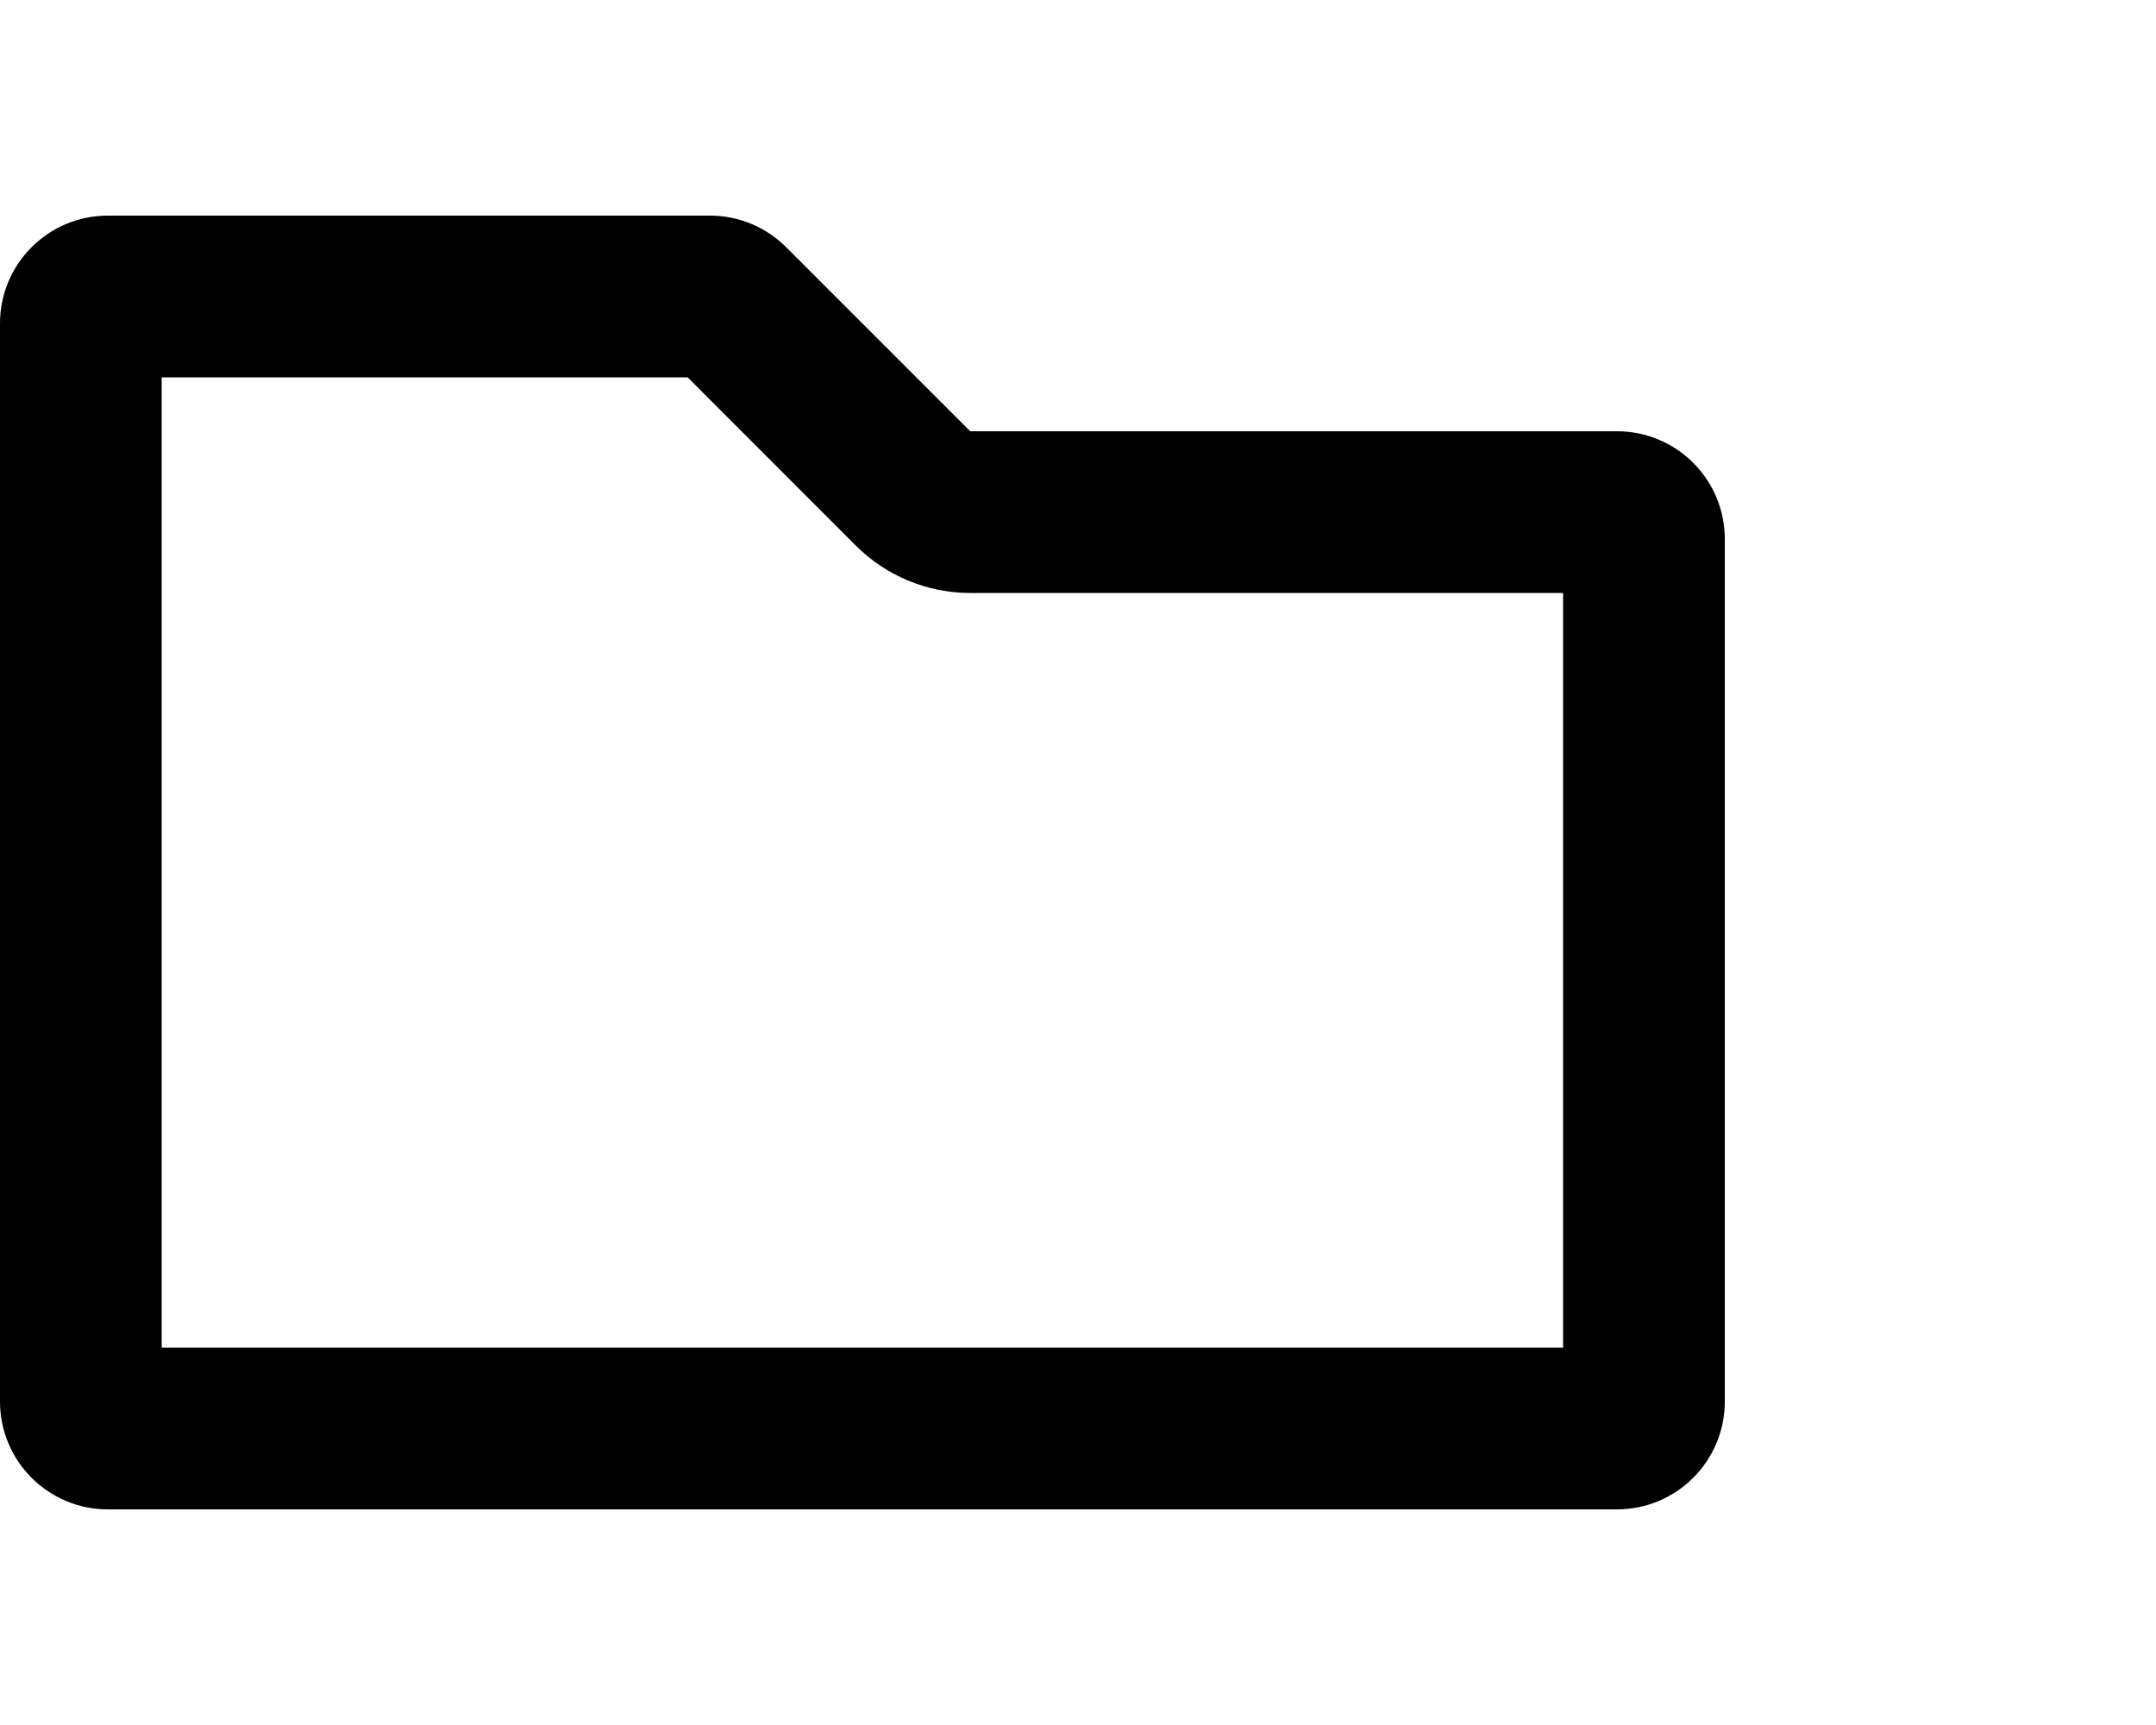
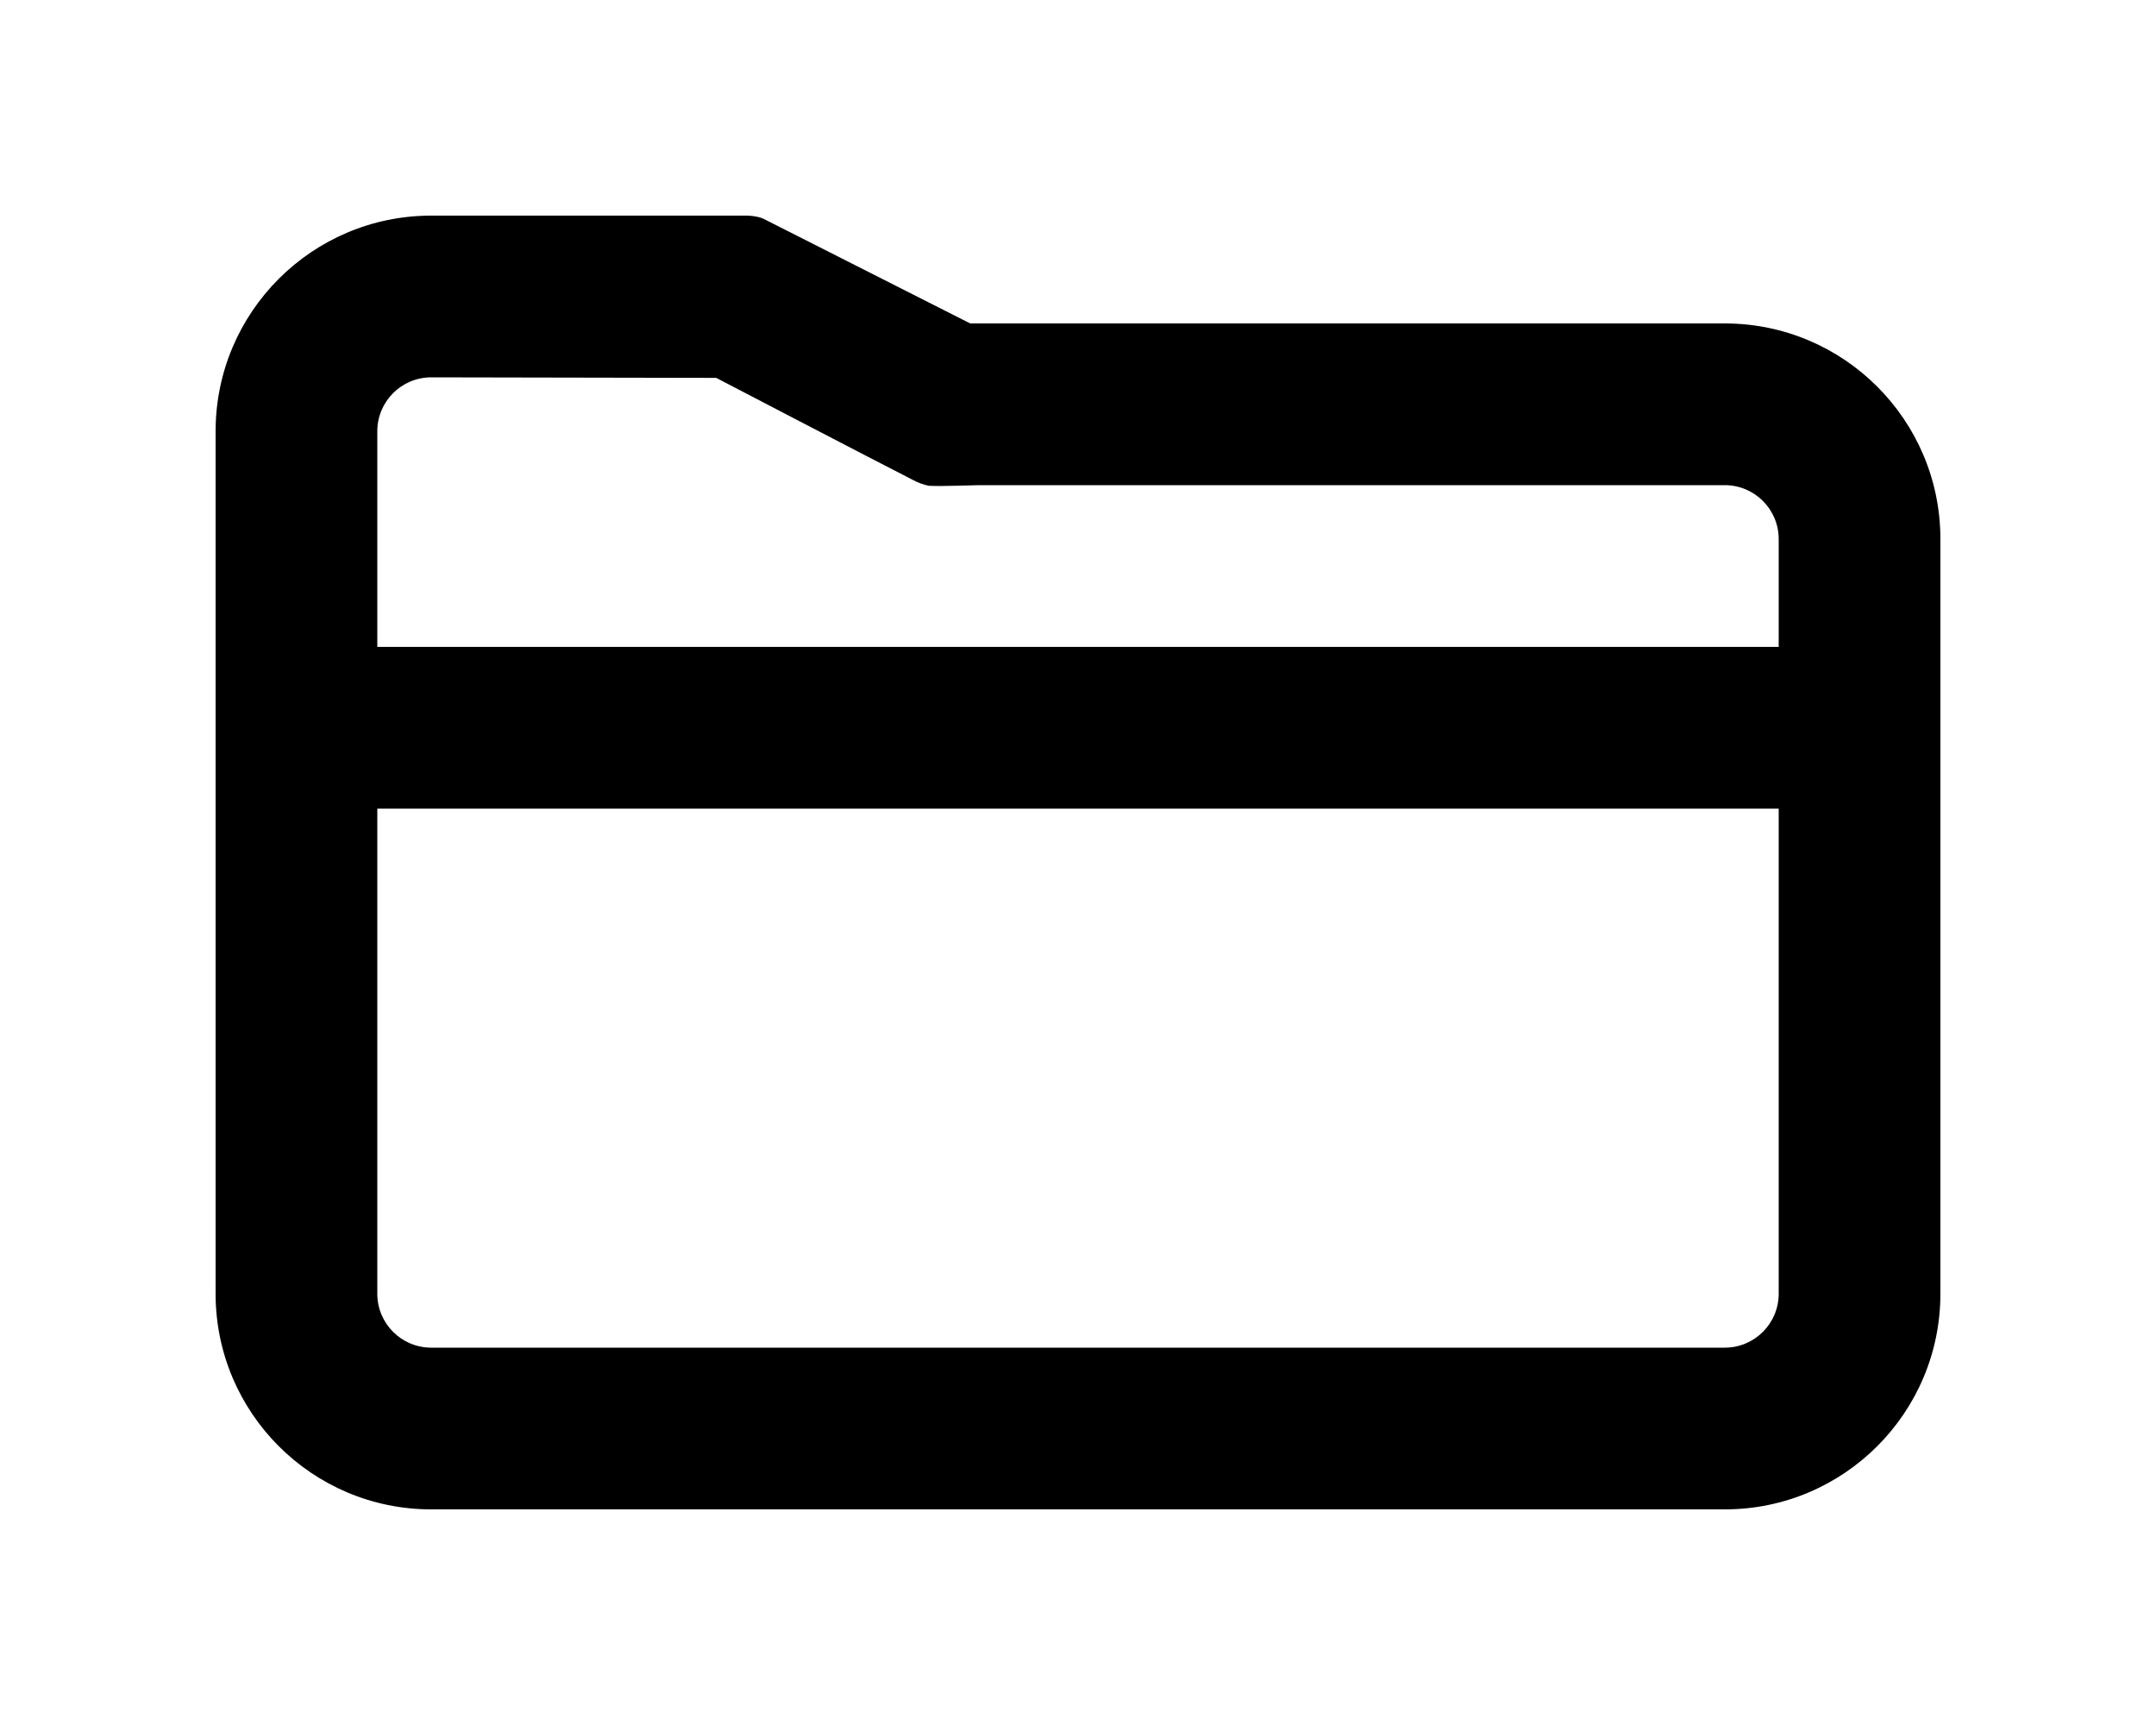
<svg xmlns="http://www.w3.org/2000/svg" viewBox="0 0 20 16">
-   <path d="M16,5L16,13C16,13.552 15.552,14 15,14L1,14C0.448,14 0,13.552 0,13L0,3C0,2.448 0.448,2 1,2L6.586,2C6.851,2 7.105,2.105 7.293,2.293L9,4L15,4C15.265,4 15.52,4.105 15.707,4.293C15.895,4.48 16,4.735 16,5ZM1.5,3.5L1.5,12.5L14.5,12.5L14.5,5.5L9,5.5C8.602,5.5 8.221,5.342 7.939,5.061L6.379,3.5L1.5,3.5Z" />
+   <path d="M2,12L2,4C2,2.896 2.896,2 4,2L6.923,2C6.966,2 7.009,2.006 7.05,2.017C7.062,2.021 7.074,2.025 7.086,2.031C7.255,2.117 9,3 9,3L16,3C17.104,3 18,3.896 18,5L18,12C18,13.104 17.104,14 16,14L4,14C2.896,14 2,13.104 2,12ZM16.5,6L16.5,5C16.5,4.724 16.276,4.5 16,4.5L9.084,4.5C9.039,4.5 8.75,4.512 8.616,4.506C8.566,4.495 8.518,4.478 8.473,4.454C8.106,4.267 6.644,3.505 6.644,3.505L4,3.5C3.724,3.5 3.5,3.724 3.5,4L3.5,6L16.5,6ZM3.5,7.5L3.5,12C3.5,12.276 3.724,12.5 4,12.5L16,12.5C16.276,12.5 16.5,12.276 16.5,12L16.5,7.5L3.5,7.5Z" />
</svg>
